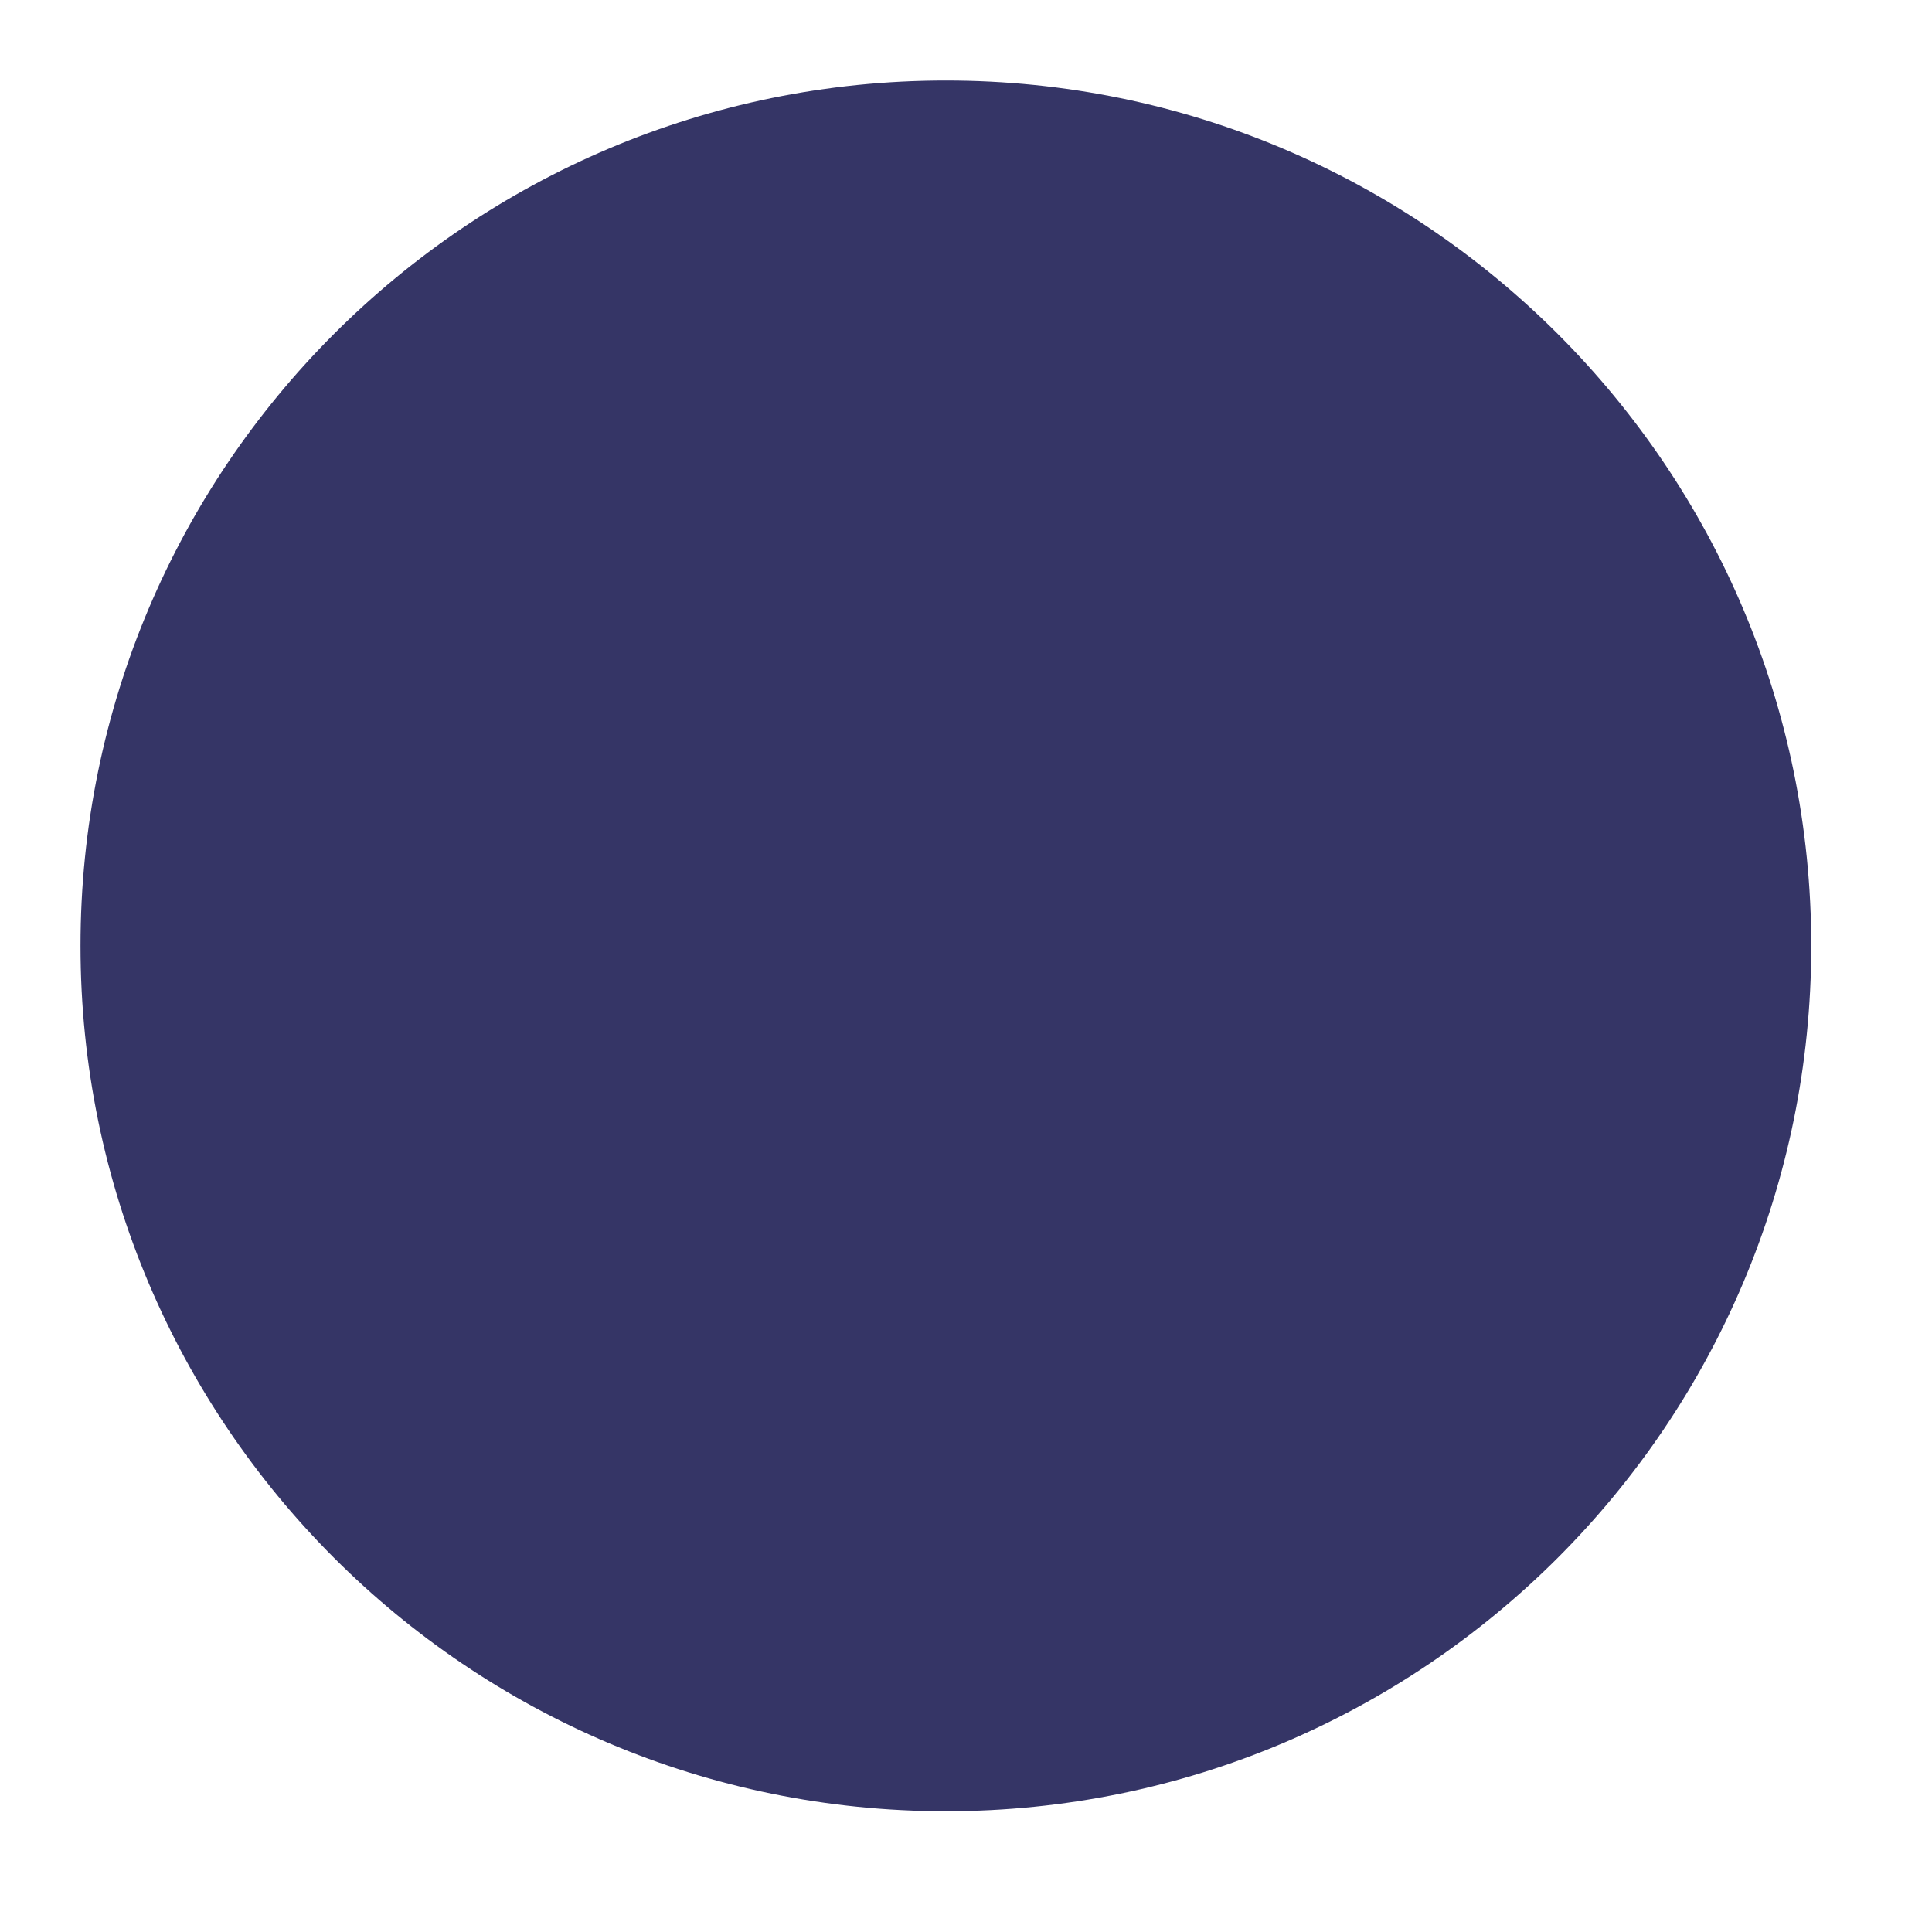
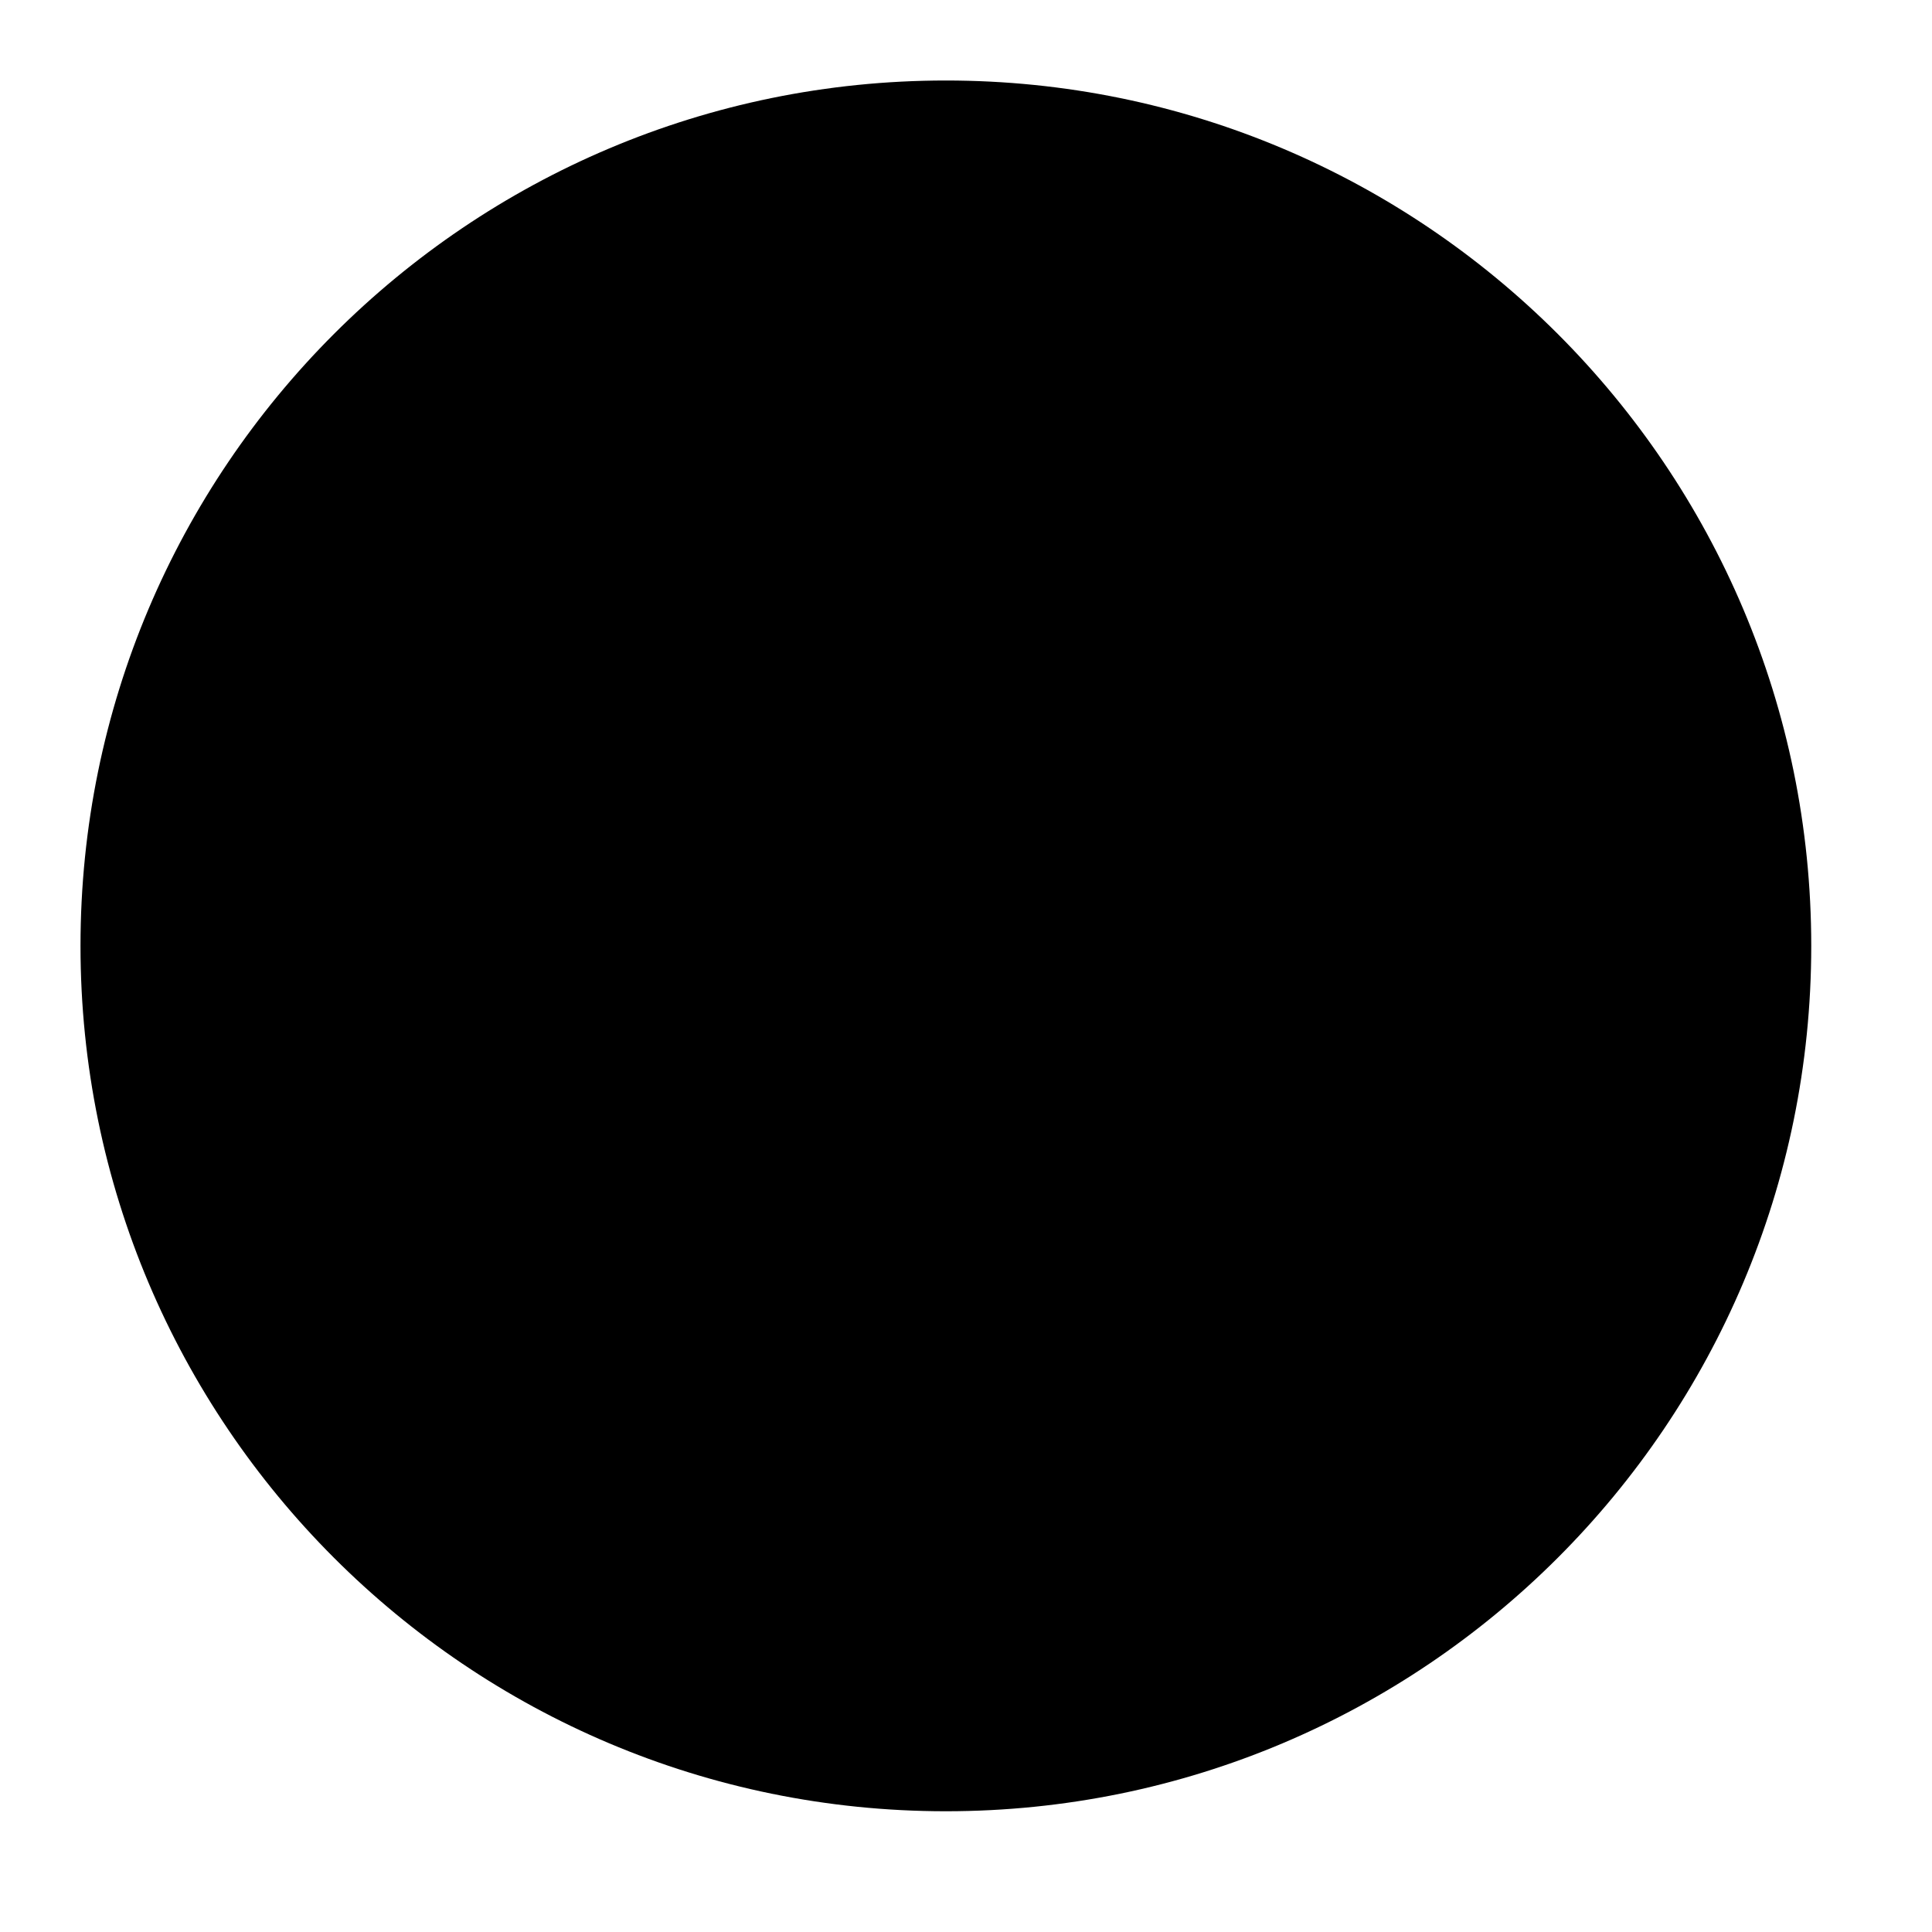
<svg xmlns="http://www.w3.org/2000/svg" width="24" height="24" viewBox="0 0 24 24" fill="none">
-   <path d="M22.5 11.75C22.5 17.687 17.687 22.5 11.75 22.5C5.813 22.5 1 17.687 1 11.75C1 5.813 5.813 1 11.75 1C17.687 1 22.5 5.813 22.5 11.75Z" fill="#353566" />
+   <path d="M22.5 11.75C22.5 17.687 17.687 22.5 11.75 22.5C5.813 22.5 1 17.687 1 11.75C1 5.813 5.813 1 11.75 1C17.687 1 22.5 5.813 22.5 11.75Z" fill="currentColor" />
</svg>
